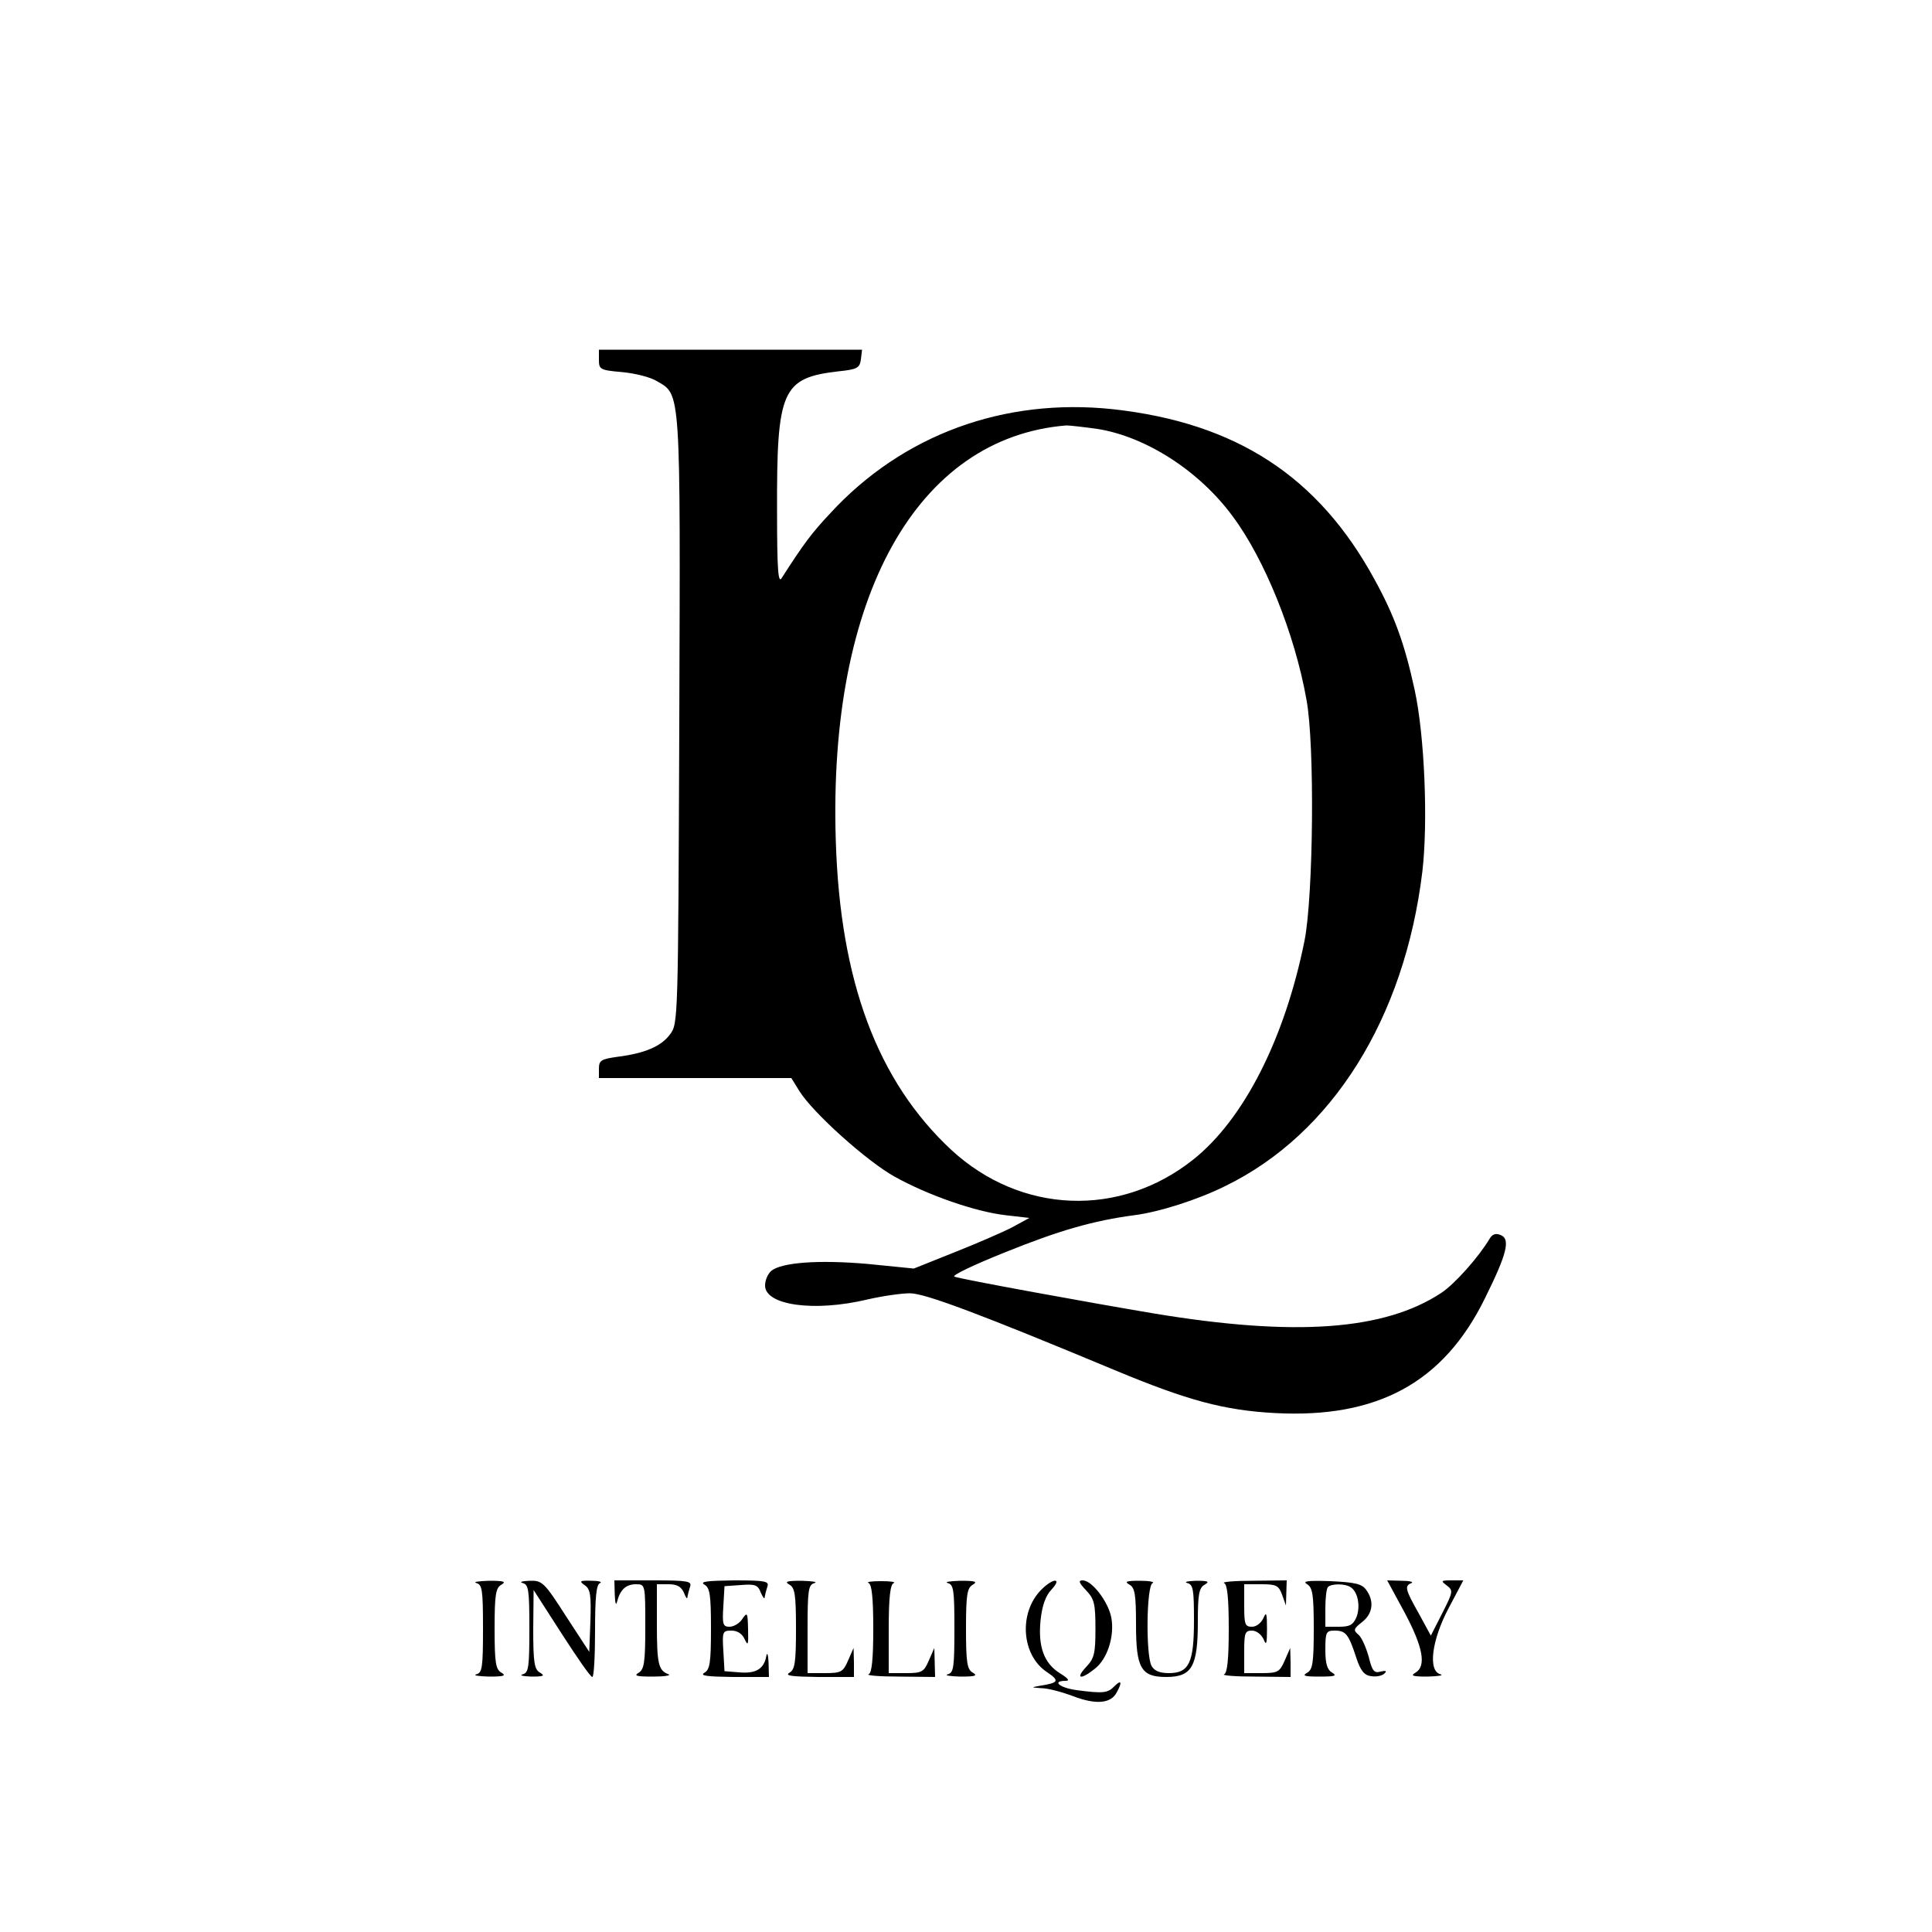
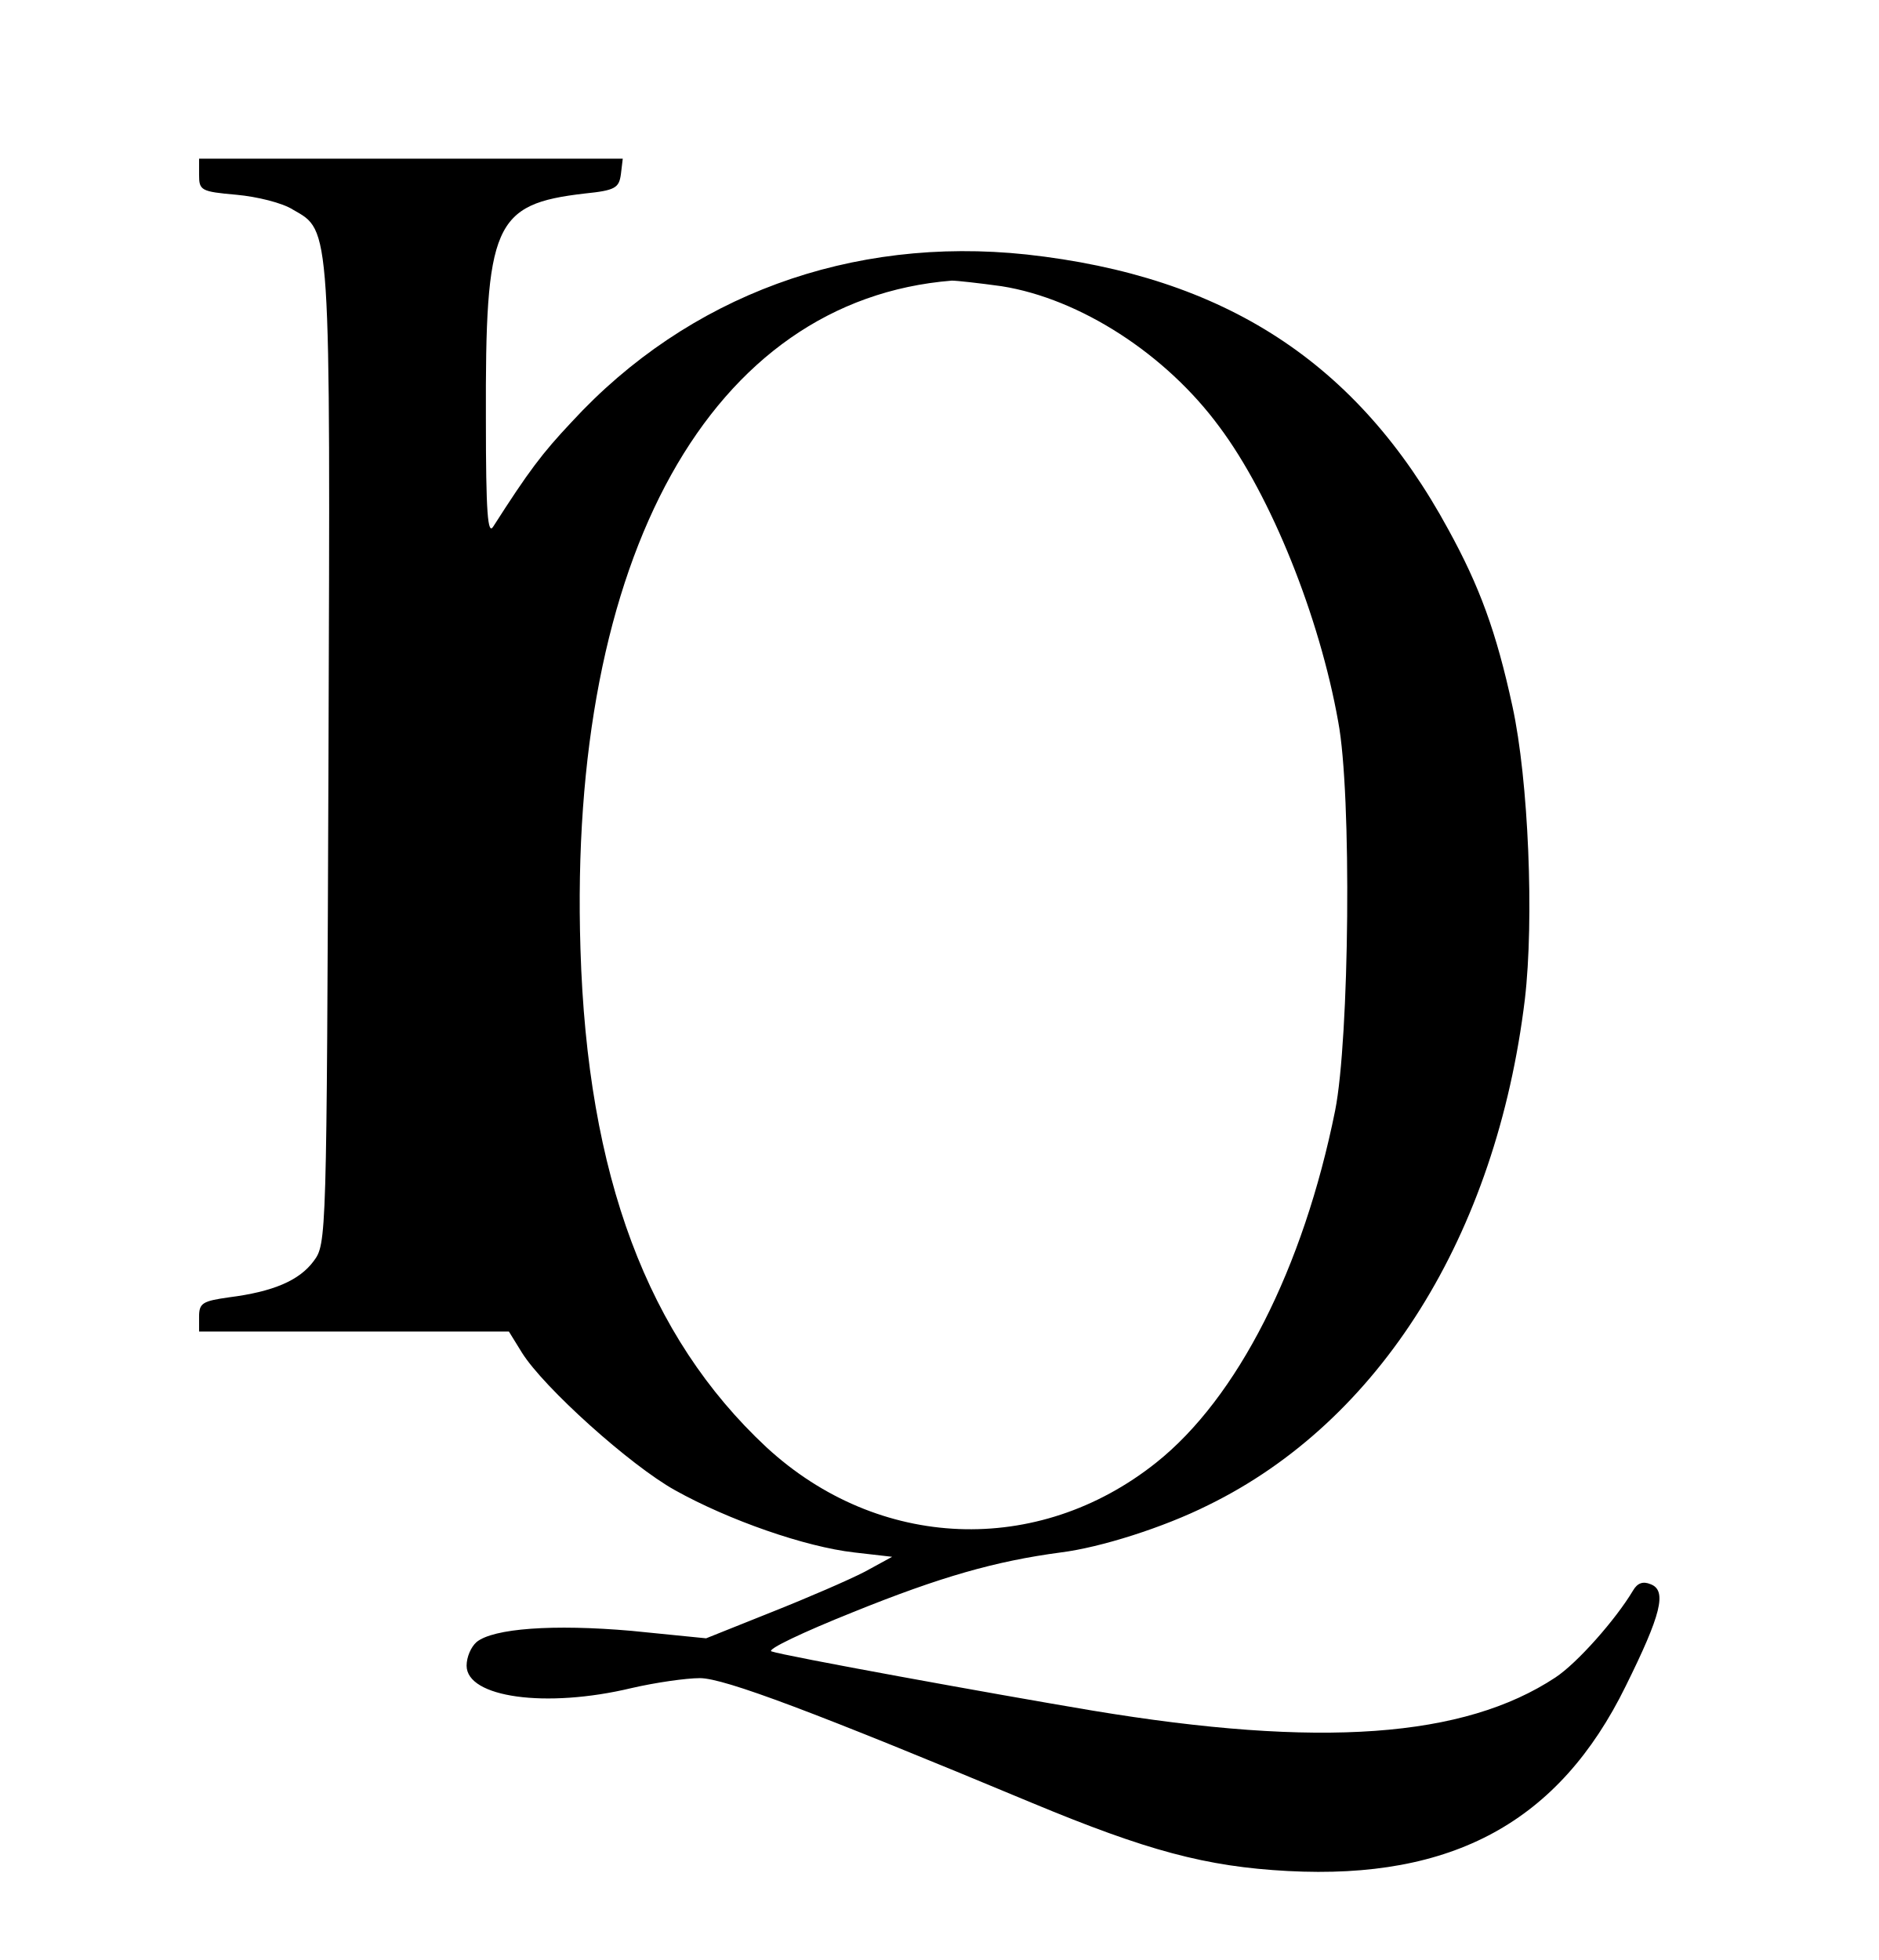
- <svg xmlns="http://www.w3.org/2000/svg" version="1.0" width="500pt" height="500pt" viewBox="0 0 500 500" preserveAspectRatio="xMidYMid meet">
-   <g transform="translate(0,500) scale(0.1,-0.1)" fill="#000000" stroke="none">
-     <path d="M1550 4069 c0 -25 3 -27 60 -32 33 -3 74 -13 91 -24 61 -35 60 -18 57 -879 -3 -778 -3 -783 -24 -811 -23 -31 -65 -49 -136 -58 -42 -6 -48 -9 -48 -31 l0 -24 249 0 249 0 21 -34 c35 -56 174 -181 246 -221 86 -48 209 -91 288 -100 l61 -7 -44 -24 c-25 -13 -92 -42 -150 -65 l-105 -42 -120 12 c-126 11 -222 4 -249 -18 -9 -8 -16 -24 -16 -38 0 -51 127 -69 265 -36 39 9 88 16 110 16 39 0 185 -55 535 -201 183 -76 278 -102 410 -109 265 -14 436 79 543 297 57 115 67 154 40 164 -12 5 -21 2 -28 -10 -28 -47 -90 -117 -125 -140 -147 -97 -378 -114 -745 -53 -161 27 -496 88 -515 95 -8 3 51 31 131 63 141 57 229 82 334 96 64 8 165 40 237 76 276 135 463 434 509 813 15 128 6 352 -20 471 -26 120 -53 193 -103 284 -146 269 -360 407 -678 442 -282 30 -544 -66 -731 -269 -48 -51 -69 -79 -126 -168 -9 -15 -12 20 -12 172 -1 314 12 346 159 363 49 5 55 9 58 31 l3 25 -341 0 -340 0 0 -26z m1290 -179 c126 -20 264 -109 350 -226 83 -111 161 -305 191 -474 22 -116 18 -510 -5 -625 -51 -253 -157 -462 -288 -566 -190 -151 -446 -141 -626 25 -191 178 -288 436 -299 801 -20 631 210 1043 597 1074 8 0 44 -4 80 -9z" />
-     <path d="M1233 903 c15 -4 17 -18 17 -118 0 -100 -2 -114 -17 -118 -10 -3 5 -5 32 -6 38 0 46 2 33 10 -15 8 -18 25 -18 114 0 89 3 106 18 114 13 8 5 10 -33 10 -27 -1 -42 -3 -32 -6z" />
-     <path d="M1353 903 c15 -4 17 -18 17 -118 0 -100 -2 -114 -17 -118 -10 -3 0 -5 22 -6 32 0 36 2 23 10 -15 8 -18 25 -18 112 l1 102 72 -112 c40 -62 75 -113 80 -113 4 0 7 54 7 119 0 86 3 121 13 124 6 3 -3 6 -22 6 -31 1 -33 -1 -17 -12 14 -10 16 -26 14 -92 l-3 -80 -60 92 c-57 89 -62 93 -95 92 -19 -1 -27 -3 -17 -6z" />
-     <path d="M1591 873 c1 -22 3 -30 6 -18 8 31 23 45 49 45 24 0 24 -1 24 -110 0 -93 -3 -110 -17 -119 -14 -8 -5 -10 37 -10 30 0 48 3 40 6 -26 10 -30 26 -30 131 l0 102 30 0 c22 0 33 -6 40 -22 5 -13 9 -18 9 -11 1 6 4 18 7 27 5 14 -7 16 -95 16 l-101 0 1 -37z" />
-     <path d="M1823 899 c14 -8 17 -25 17 -114 0 -89 -3 -106 -17 -114 -13 -8 7 -10 75 -11 l92 0 -1 38 c-1 21 -4 28 -6 15 -6 -32 -27 -45 -70 -41 l-38 3 -3 53 c-3 49 -2 52 21 52 15 0 28 -8 34 -22 9 -19 10 -15 9 25 -1 44 -2 46 -15 27 -7 -11 -22 -20 -33 -20 -17 0 -19 6 -16 53 l3 52 43 3 c36 3 44 0 51 -20 6 -13 10 -18 10 -11 1 6 4 18 7 27 5 14 -6 16 -87 16 -69 -1 -89 -3 -76 -11z" />
-     <path d="M2043 899 c14 -8 17 -25 17 -114 0 -89 -3 -106 -17 -114 -13 -8 7 -10 75 -11 l92 0 0 38 -1 37 -14 -32 c-13 -30 -18 -33 -60 -33 l-45 0 0 114 c0 101 2 115 18 119 9 3 -5 5 -33 6 -38 0 -46 -2 -32 -10z" />
-     <path d="M2248 903 c8 -3 12 -37 12 -118 0 -81 -4 -115 -12 -118 -7 -3 29 -6 80 -6 l92 -1 -1 38 -1 37 -14 -32 c-13 -30 -18 -33 -59 -33 l-45 0 0 114 c0 82 4 116 13 119 6 3 -8 5 -33 5 -25 0 -39 -2 -32 -5z" />
-     <path d="M2453 903 c15 -4 17 -18 17 -118 0 -100 -2 -114 -17 -118 -10 -3 5 -5 32 -6 38 0 46 2 33 10 -15 8 -18 25 -18 114 0 89 3 106 18 114 13 8 5 10 -33 10 -27 -1 -42 -3 -32 -6z" />
-     <path d="M2695 886 c-59 -59 -52 -169 14 -213 34 -23 32 -28 -19 -36 -22 -4 -22 -4 5 -6 17 0 54 -10 83 -21 58 -22 97 -19 112 10 15 27 12 34 -6 16 -17 -18 -30 -19 -98 -10 -44 6 -65 24 -28 24 11 0 7 6 -14 19 -42 26 -58 69 -51 138 4 38 13 63 28 79 29 31 5 31 -26 0z" />
-     <path d="M2811 884 c21 -22 24 -35 24 -99 0 -64 -3 -77 -24 -99 -29 -31 -14 -34 22 -5 33 25 52 85 43 133 -8 41 -50 96 -74 96 -12 0 -10 -6 9 -26z" />
-     <path d="M2923 899 c14 -8 17 -25 17 -104 0 -112 13 -135 78 -135 67 0 82 27 82 144 0 70 3 87 18 95 13 8 9 10 -23 10 -22 -1 -32 -3 -22 -6 15 -4 17 -17 17 -97 0 -110 -13 -136 -65 -136 -24 0 -38 6 -45 19 -15 29 -13 208 3 214 6 3 -8 6 -33 6 -35 0 -41 -2 -27 -10z" />
-     <path d="M3168 903 c8 -3 12 -37 12 -118 0 -81 -4 -115 -12 -118 -7 -3 29 -6 80 -6 l92 -1 0 38 -1 37 -14 -32 c-13 -30 -18 -33 -60 -33 l-45 0 0 55 c0 49 2 55 20 55 12 0 24 -10 30 -22 7 -18 9 -13 9 27 0 40 -2 45 -9 28 -6 -13 -18 -23 -30 -23 -18 0 -20 6 -20 55 l0 55 44 0 c39 0 45 -3 54 -27 l10 -28 1 33 1 32 -87 -1 c-49 0 -82 -3 -75 -6z" />
-     <path d="M3383 900 c14 -9 17 -27 17 -115 0 -89 -3 -106 -17 -114 -14 -8 -7 -10 32 -10 39 0 46 2 33 10 -13 7 -18 23 -18 59 0 46 2 50 24 50 29 0 36 -9 56 -70 11 -34 21 -46 39 -48 13 -2 28 1 34 7 7 7 4 8 -10 5 -17 -5 -22 2 -31 39 -7 24 -18 50 -27 57 -13 11 -12 15 10 32 28 22 32 54 11 83 -11 16 -29 20 -93 23 -59 2 -74 0 -60 -8z m113 -8 c18 -12 25 -48 15 -76 -9 -21 -17 -26 -46 -26 l-35 0 0 48 c0 27 3 52 7 55 9 9 45 9 59 -1z" />
-     <path d="M3635 827 c48 -90 57 -139 28 -156 -14 -8 -6 -10 32 -10 28 1 42 3 33 6 -33 8 -23 88 21 171 l38 72 -30 0 c-28 0 -29 -1 -13 -13 17 -13 17 -16 -11 -71 l-30 -59 -31 57 c-35 62 -38 72 -19 79 6 3 -5 6 -26 6 l-37 1 45 -83z" />
+ <svg xmlns="http://www.w3.org/2000/svg" version="1.0" width="302pt" height="315pt" viewBox="0 0 302 315" preserveAspectRatio="xMidYMid meet">
+   <g transform="translate(0,315) scale(0.1,-0.1)" fill="#000000" stroke="none">
+     <path d="M320 2869 c0 -25 3 -27 60 -32 33 -3 74 -13 91 -24 61 -35 60 -18 57 -879 -3 -778 -3 -783 -24 -811 -23 -31 -65 -49 -136 -58 -42 -6 -48 -9 -48 -31 l0 -24 249 0 249 0 21 -34 c35 -56 174 -181 246 -221 86 -48 209 -91 288 -100 l61 -7 -44 -24 c-25 -13 -92 -42 -150 -65 l-105 -42 -120 12 c-126 11 -222 4 -249 -18 -9 -8 -16 -24 -16 -38 0 -51 127 -69 265 -36 39 9 88 16 110 16 39 0 185 -55 535 -201 183 -76 278 -102 410 -109 265 -14 436 79 543 297 57 115 67 154 40 164 -12 5 -21 2 -28 -10 -28 -47 -90 -117 -125 -140 -147 -97 -378 -114 -745 -53 -161 27 -496 88 -515 95 -8 3 51 31 131 63 141 57 229 82 334 96 64 8 165 40 237 76 276 135 463 434 509 813 15 128 6 352 -20 471 -26 120 -53 193 -103 284 -146 269 -360 407 -678 442 -282 30 -544 -66 -731 -269 -48 -51 -69 -79 -126 -168 -9 -15 -12 20 -12 172 -1 314 12 346 159 363 49 5 55 9 58 31 l3 25 -341 0 -340 0 0 -26z m1290 -179 c126 -20 264 -109 350 -226 83 -111 161 -305 191 -474 22 -116 18 -510 -5 -625 -51 -253 -157 -462 -288 -566 -190 -151 -446 -141 -626 25 -191 178 -288 436 -299 801 -20 631 210 1043 597 1074 8 0 44 -4 80 -9z" />
  </g>
</svg>
